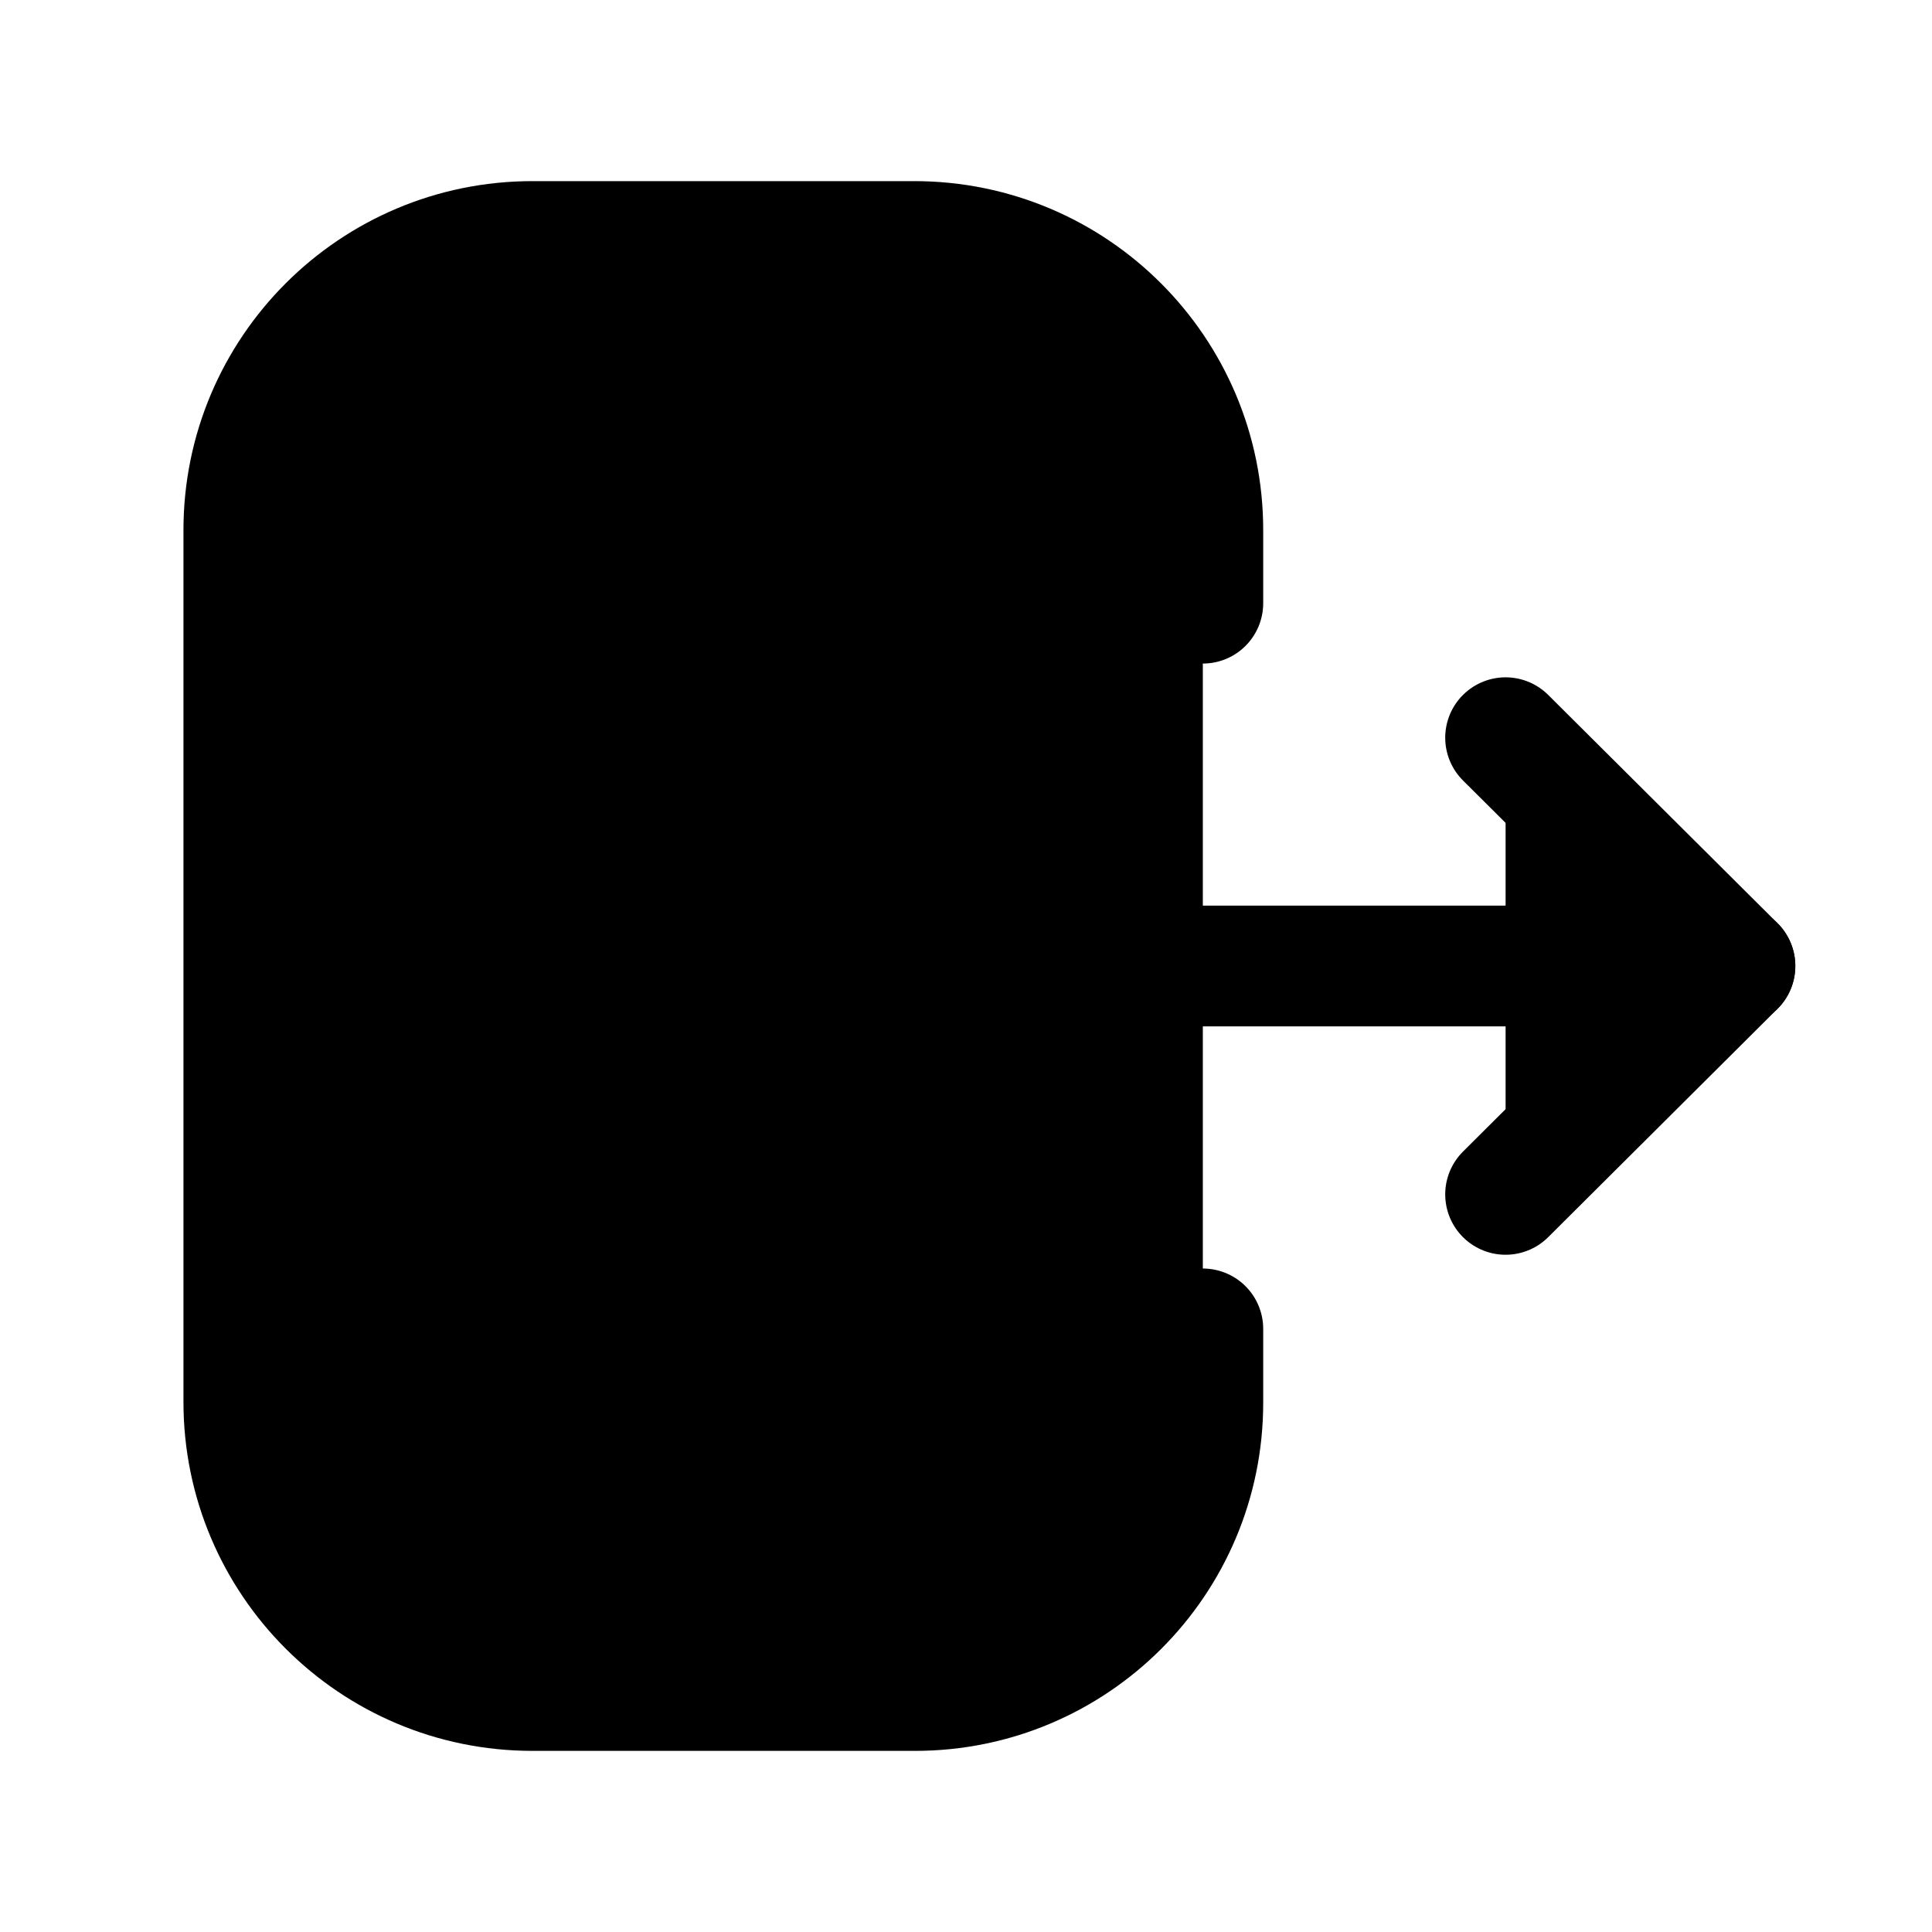
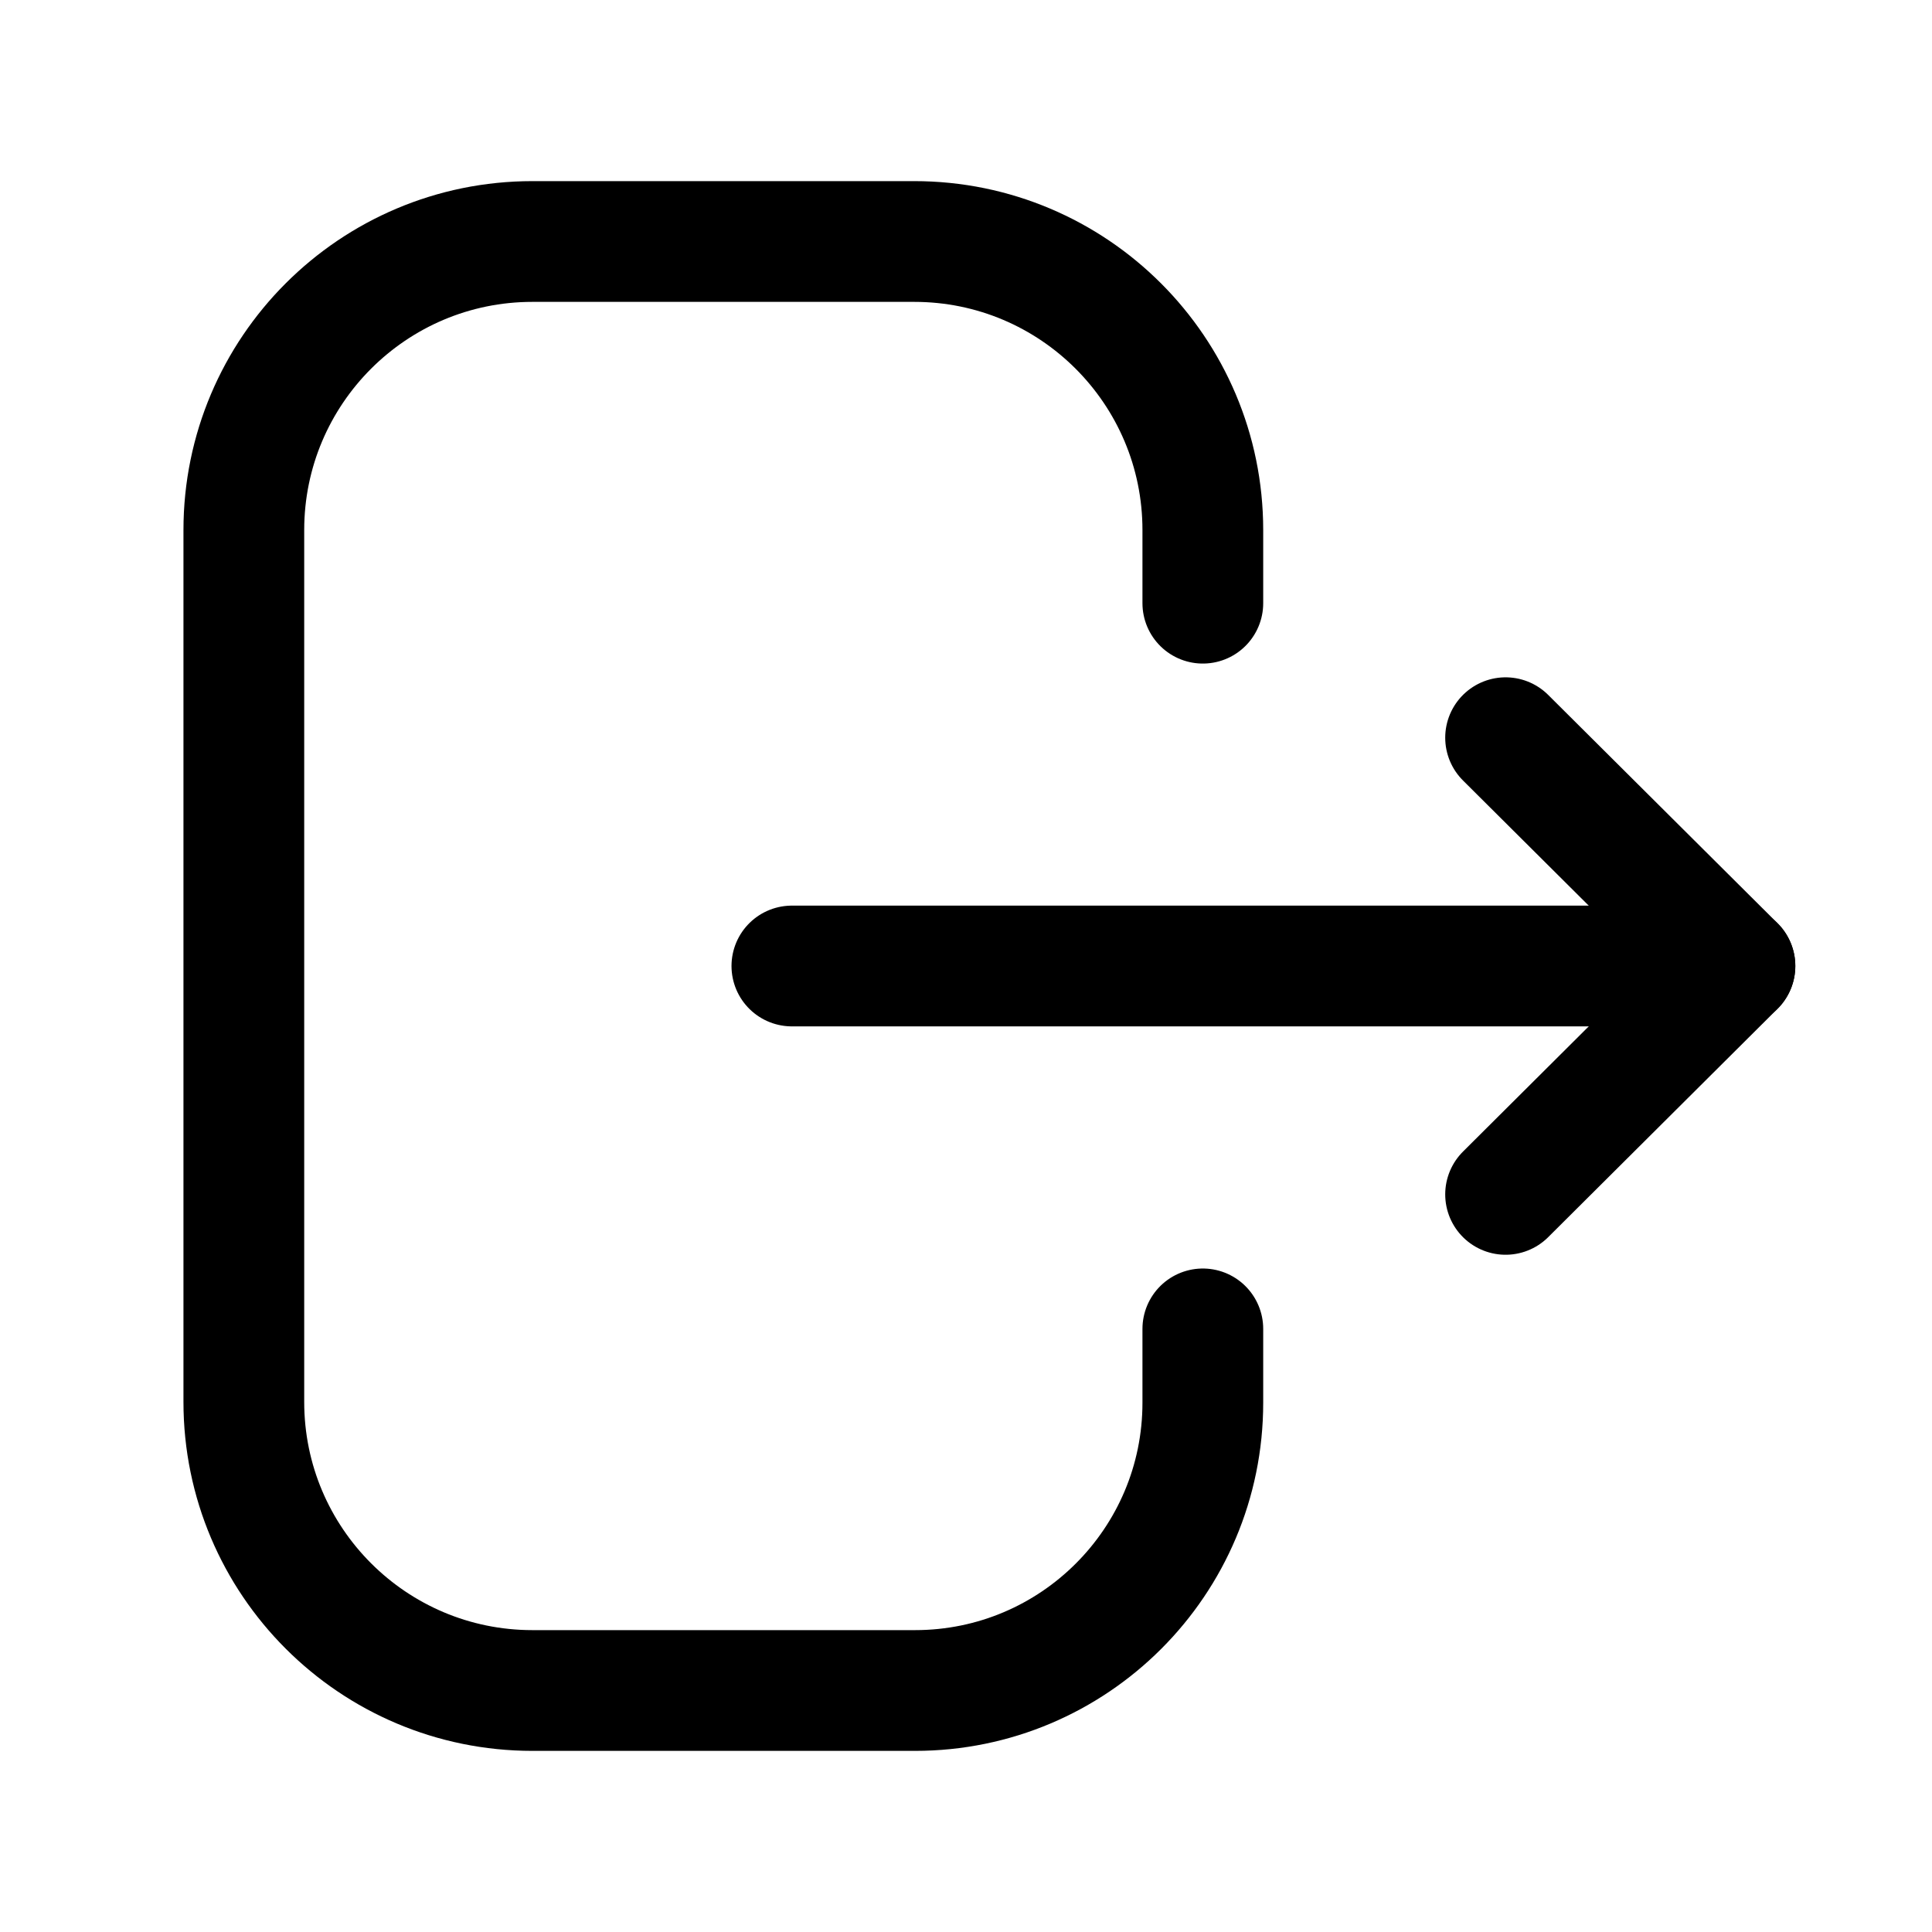
- <svg xmlns="http://www.w3.org/2000/svg" width="24" height="24" viewBox="0 0 24 24" fill="currentColor">
+ <svg xmlns="http://www.w3.org/2000/svg" width="24" height="24" viewBox="0 0 24 24" fill="none">
  <g clip-path="url(#clip0_1_3441)">
    <path d="M14.942 7.493V6.585C14.942 4.605 13.337 3 11.357 3L6.614 3C4.635 3 3.029 4.605 3.029 6.585L3.029 17.415C3.029 19.395 4.635 21 6.614 21L11.367 21C13.341 21 14.942 19.399 14.942 17.425L14.942 16.508" stroke="currentColor" stroke-width="1.5" stroke-linecap="round" stroke-linejoin="round" />
    <path d="M21.552 12L9.837 12" stroke="currentColor" stroke-width="1.5" stroke-linecap="round" stroke-linejoin="round" />
    <path d="M18.703 9.164L21.552 12L18.703 14.837" stroke="currentColor" stroke-width="1.5" stroke-linecap="round" stroke-linejoin="round" />
  </g>
  <defs>
    <clipPath id="clip0_1_3441">
      <rect width="24" height="24" fill="currentColor" />
    </clipPath>
  </defs>
</svg>
